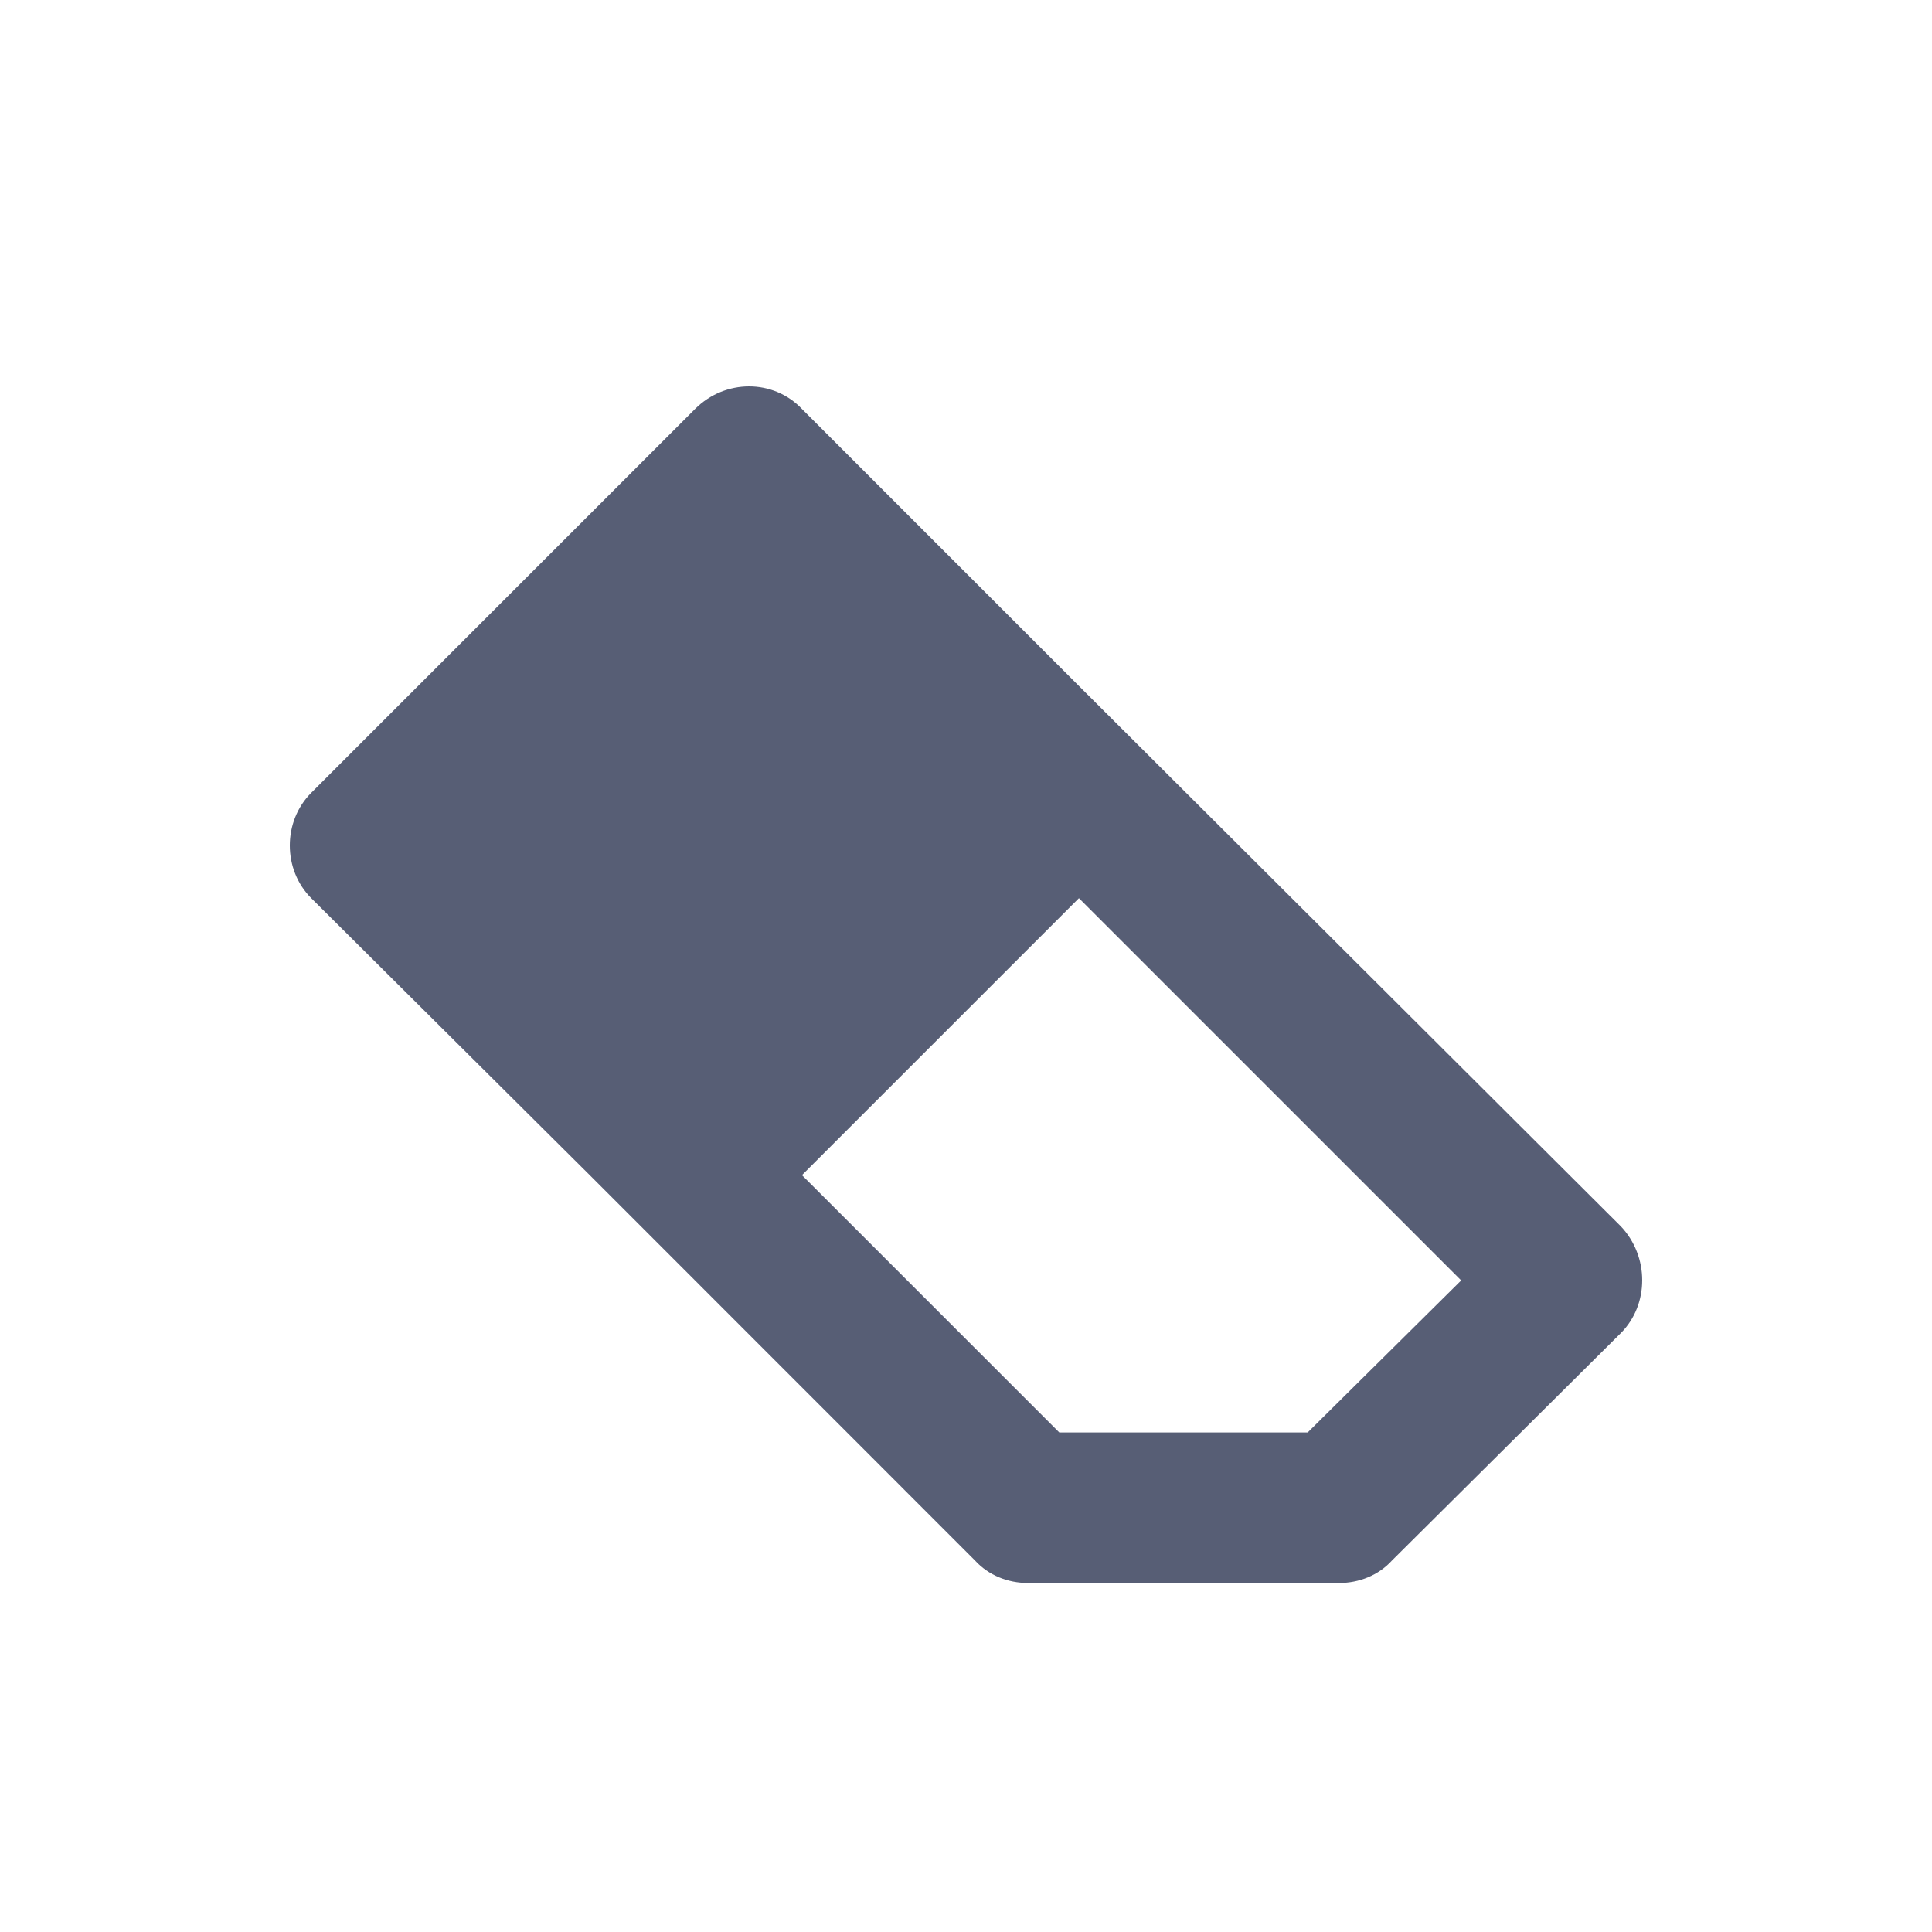
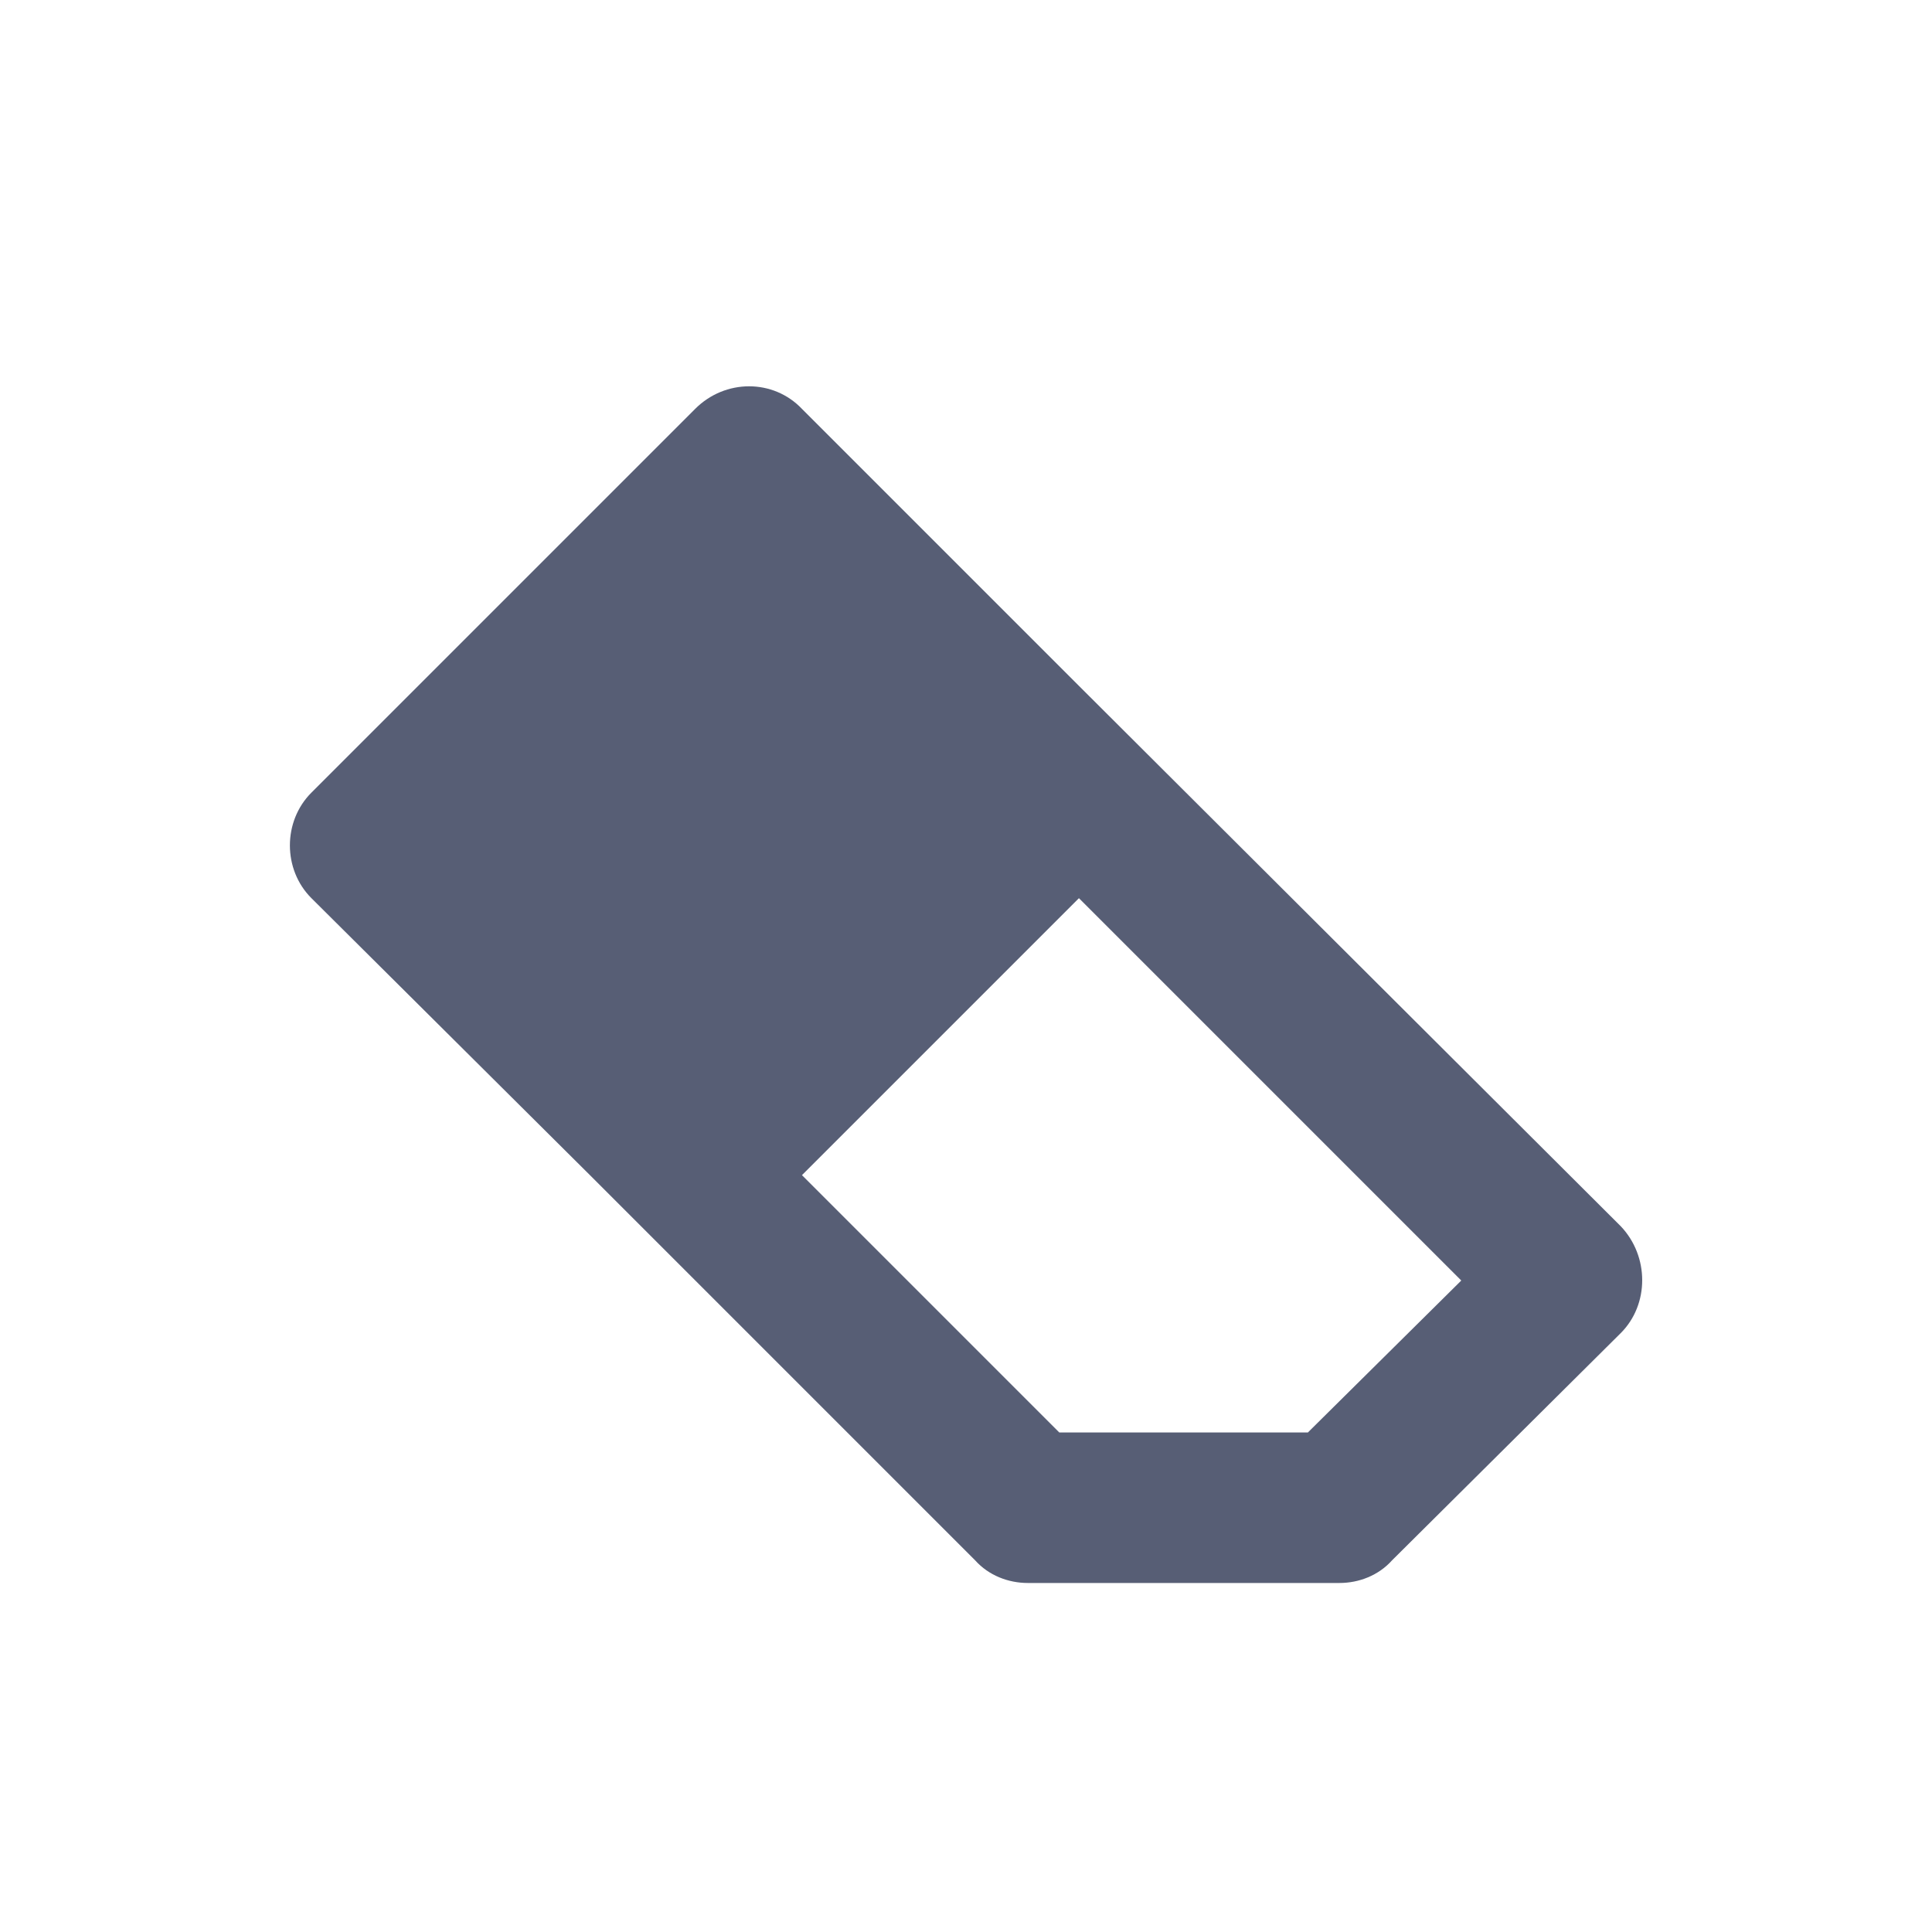
- <svg xmlns="http://www.w3.org/2000/svg" width="20px" height="20px" viewBox="0 0 20 20" version="1.1">
-   <defs />
-   <g id="Page-1" stroke="none" stroke-width="1" fill="none" fill-rule="evenodd">
-     <g id="eraser" fill="#575E75">
-       <path d="M13.537,14.829 L10.966,14.829 L8.302,12.165 L11.169,9.298 L15.126,13.255 L13.537,14.829 Z M16.778,12.694 L11.169,7.101 L8.302,4.234 C8.006,3.922 7.507,3.922 7.195,4.234 L3.222,8.207 C2.926,8.503 2.926,9.002 3.222,9.298 L6.105,12.165 L10.093,16.154 C10.234,16.309 10.436,16.387 10.639,16.387 L13.864,16.387 C14.067,16.387 14.269,16.309 14.41,16.154 L16.778,13.801 C17.074,13.505 17.074,13.006 16.778,12.694 L16.778,12.694 Z" id="eraser-icon" />
-     </g>
-   </g>
+ <svg xmlns="http://www.w3.org/2000/svg" width="20" height="20">
+   <path d="M13.537 14.829h-2.571l-2.664-2.664 2.867-2.867 3.958 3.958-1.589 1.574zm3.241-2.135l-5.609-5.594-2.867-2.867c-.296-.312-.795-.312-1.106 0l-3.973 3.973c-.296.296-.296.795 0 1.091l2.883 2.867 3.989 3.989c.14.156.343.234.545.234h3.225c.203 0 .405-.078.545-.234l2.368-2.353c.296-.296.296-.795 0-1.106z" fill="#575E75" fill-rule="evenodd" />
</svg>
